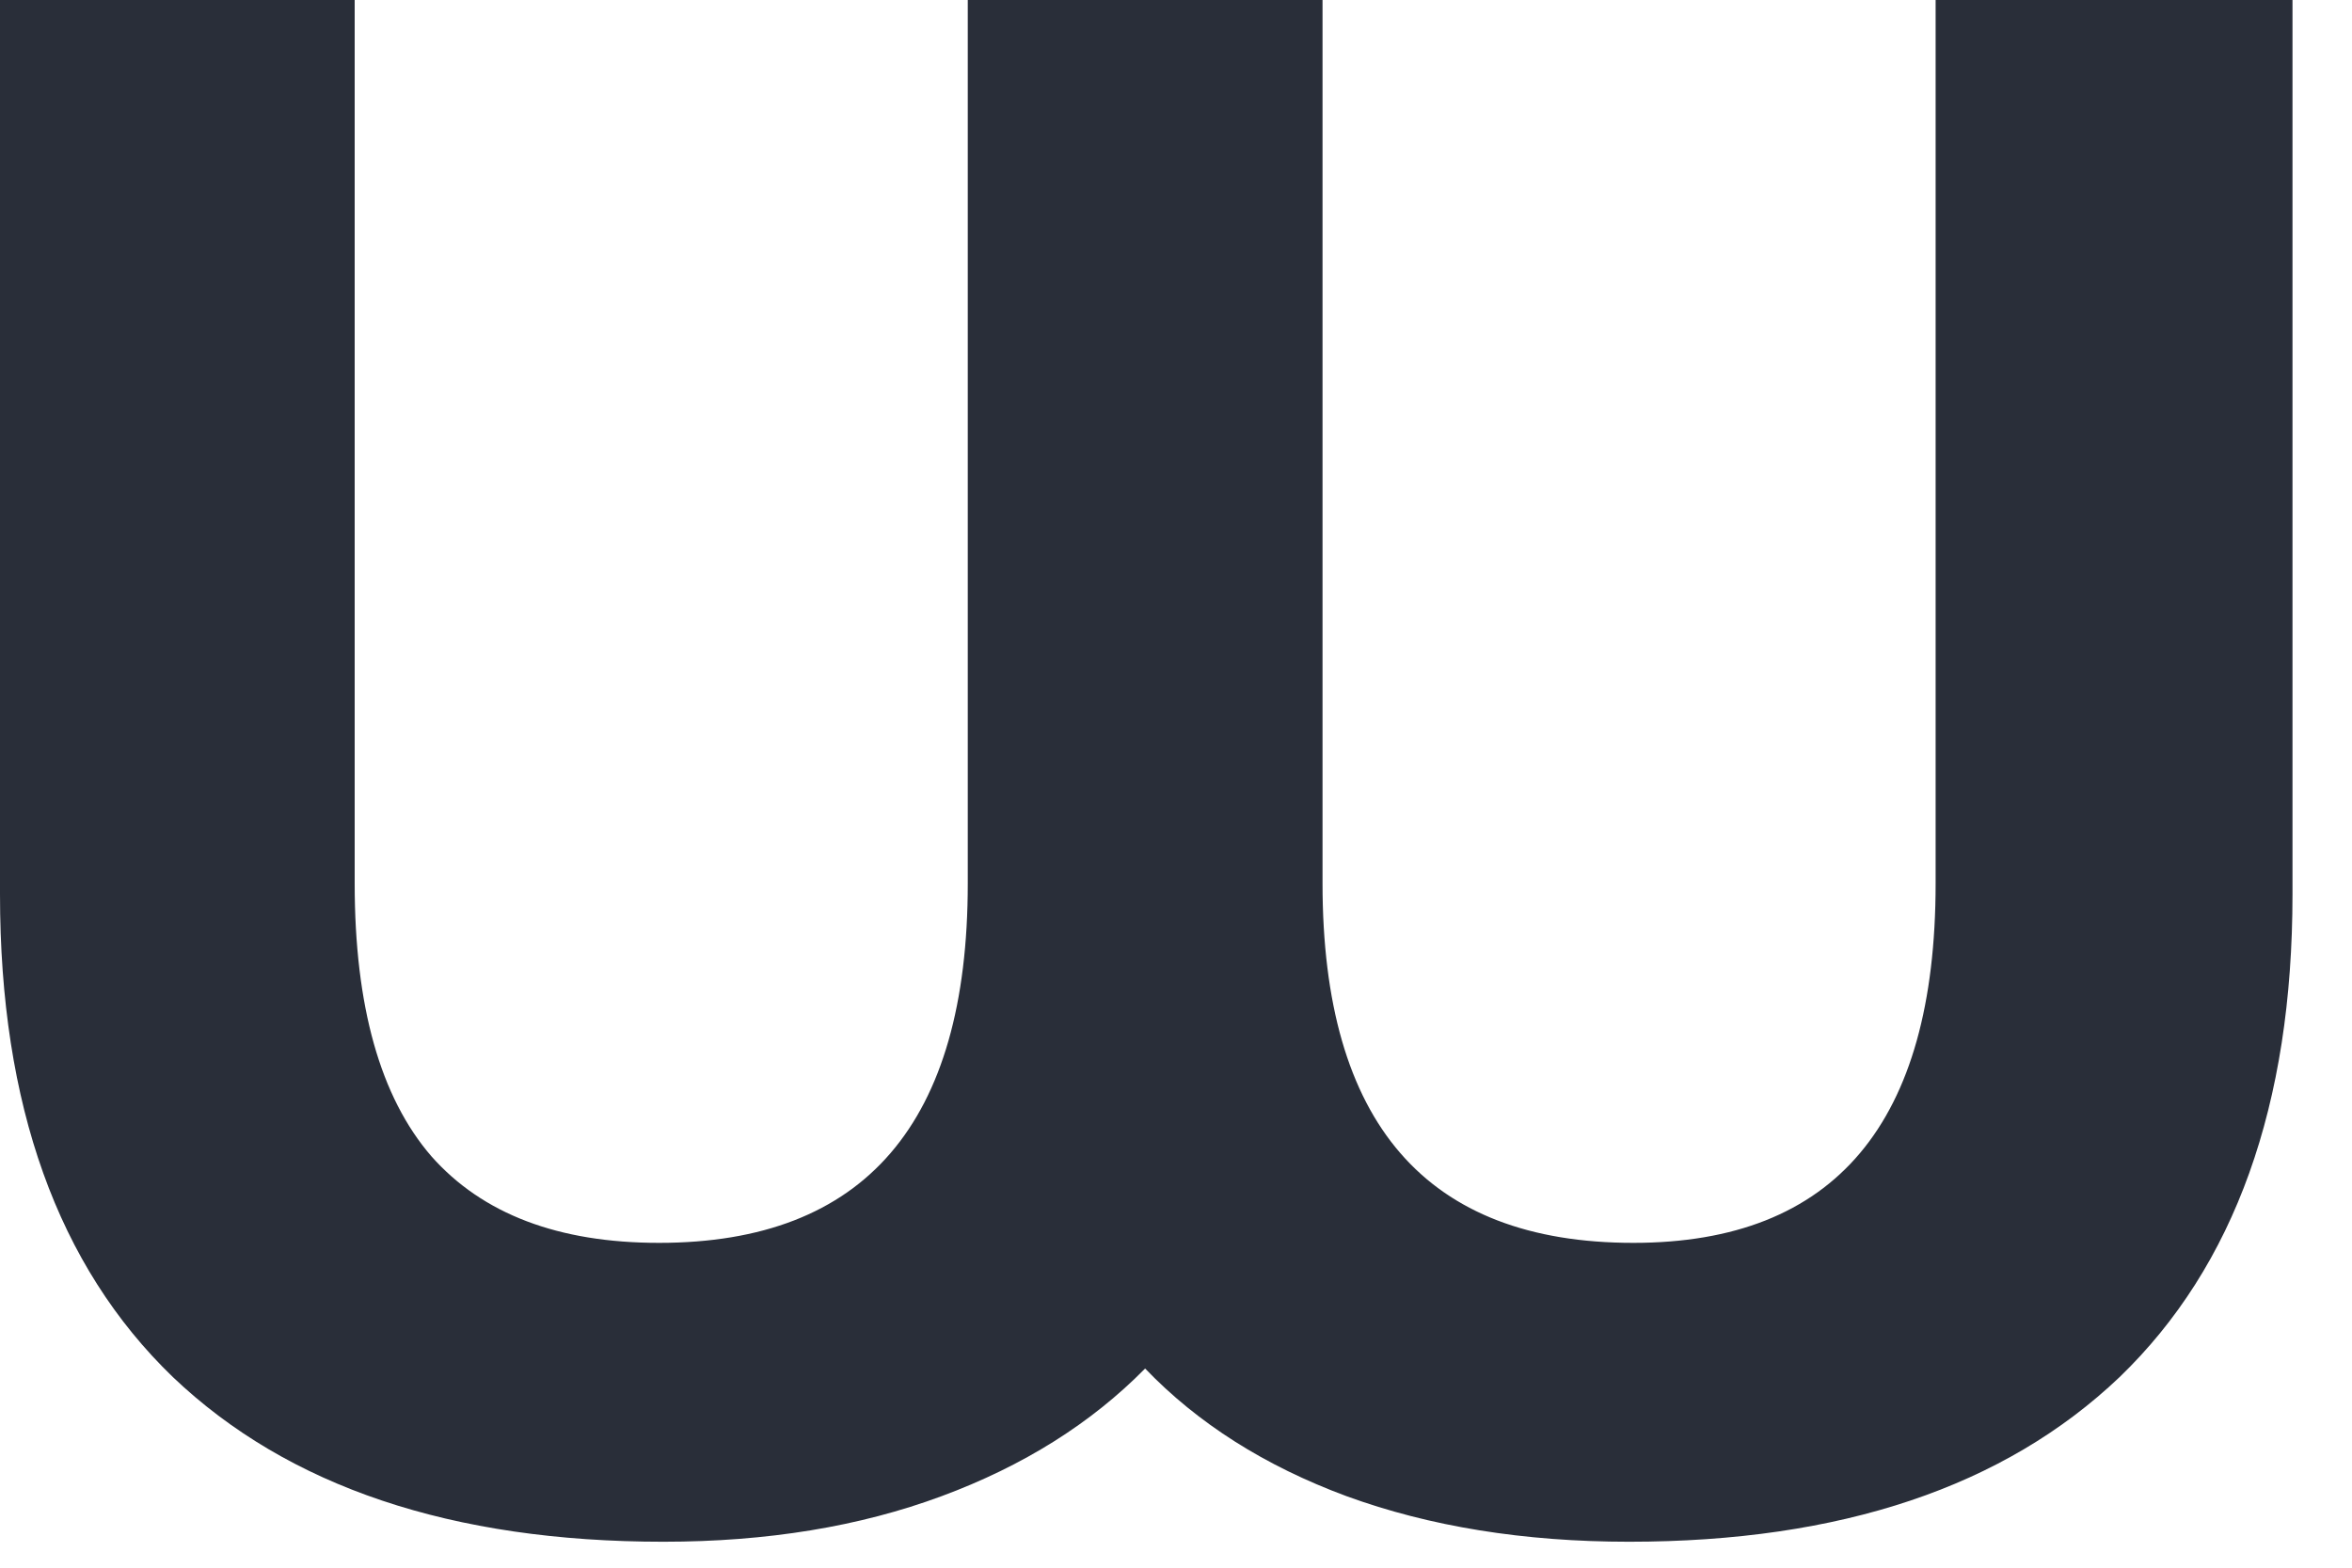
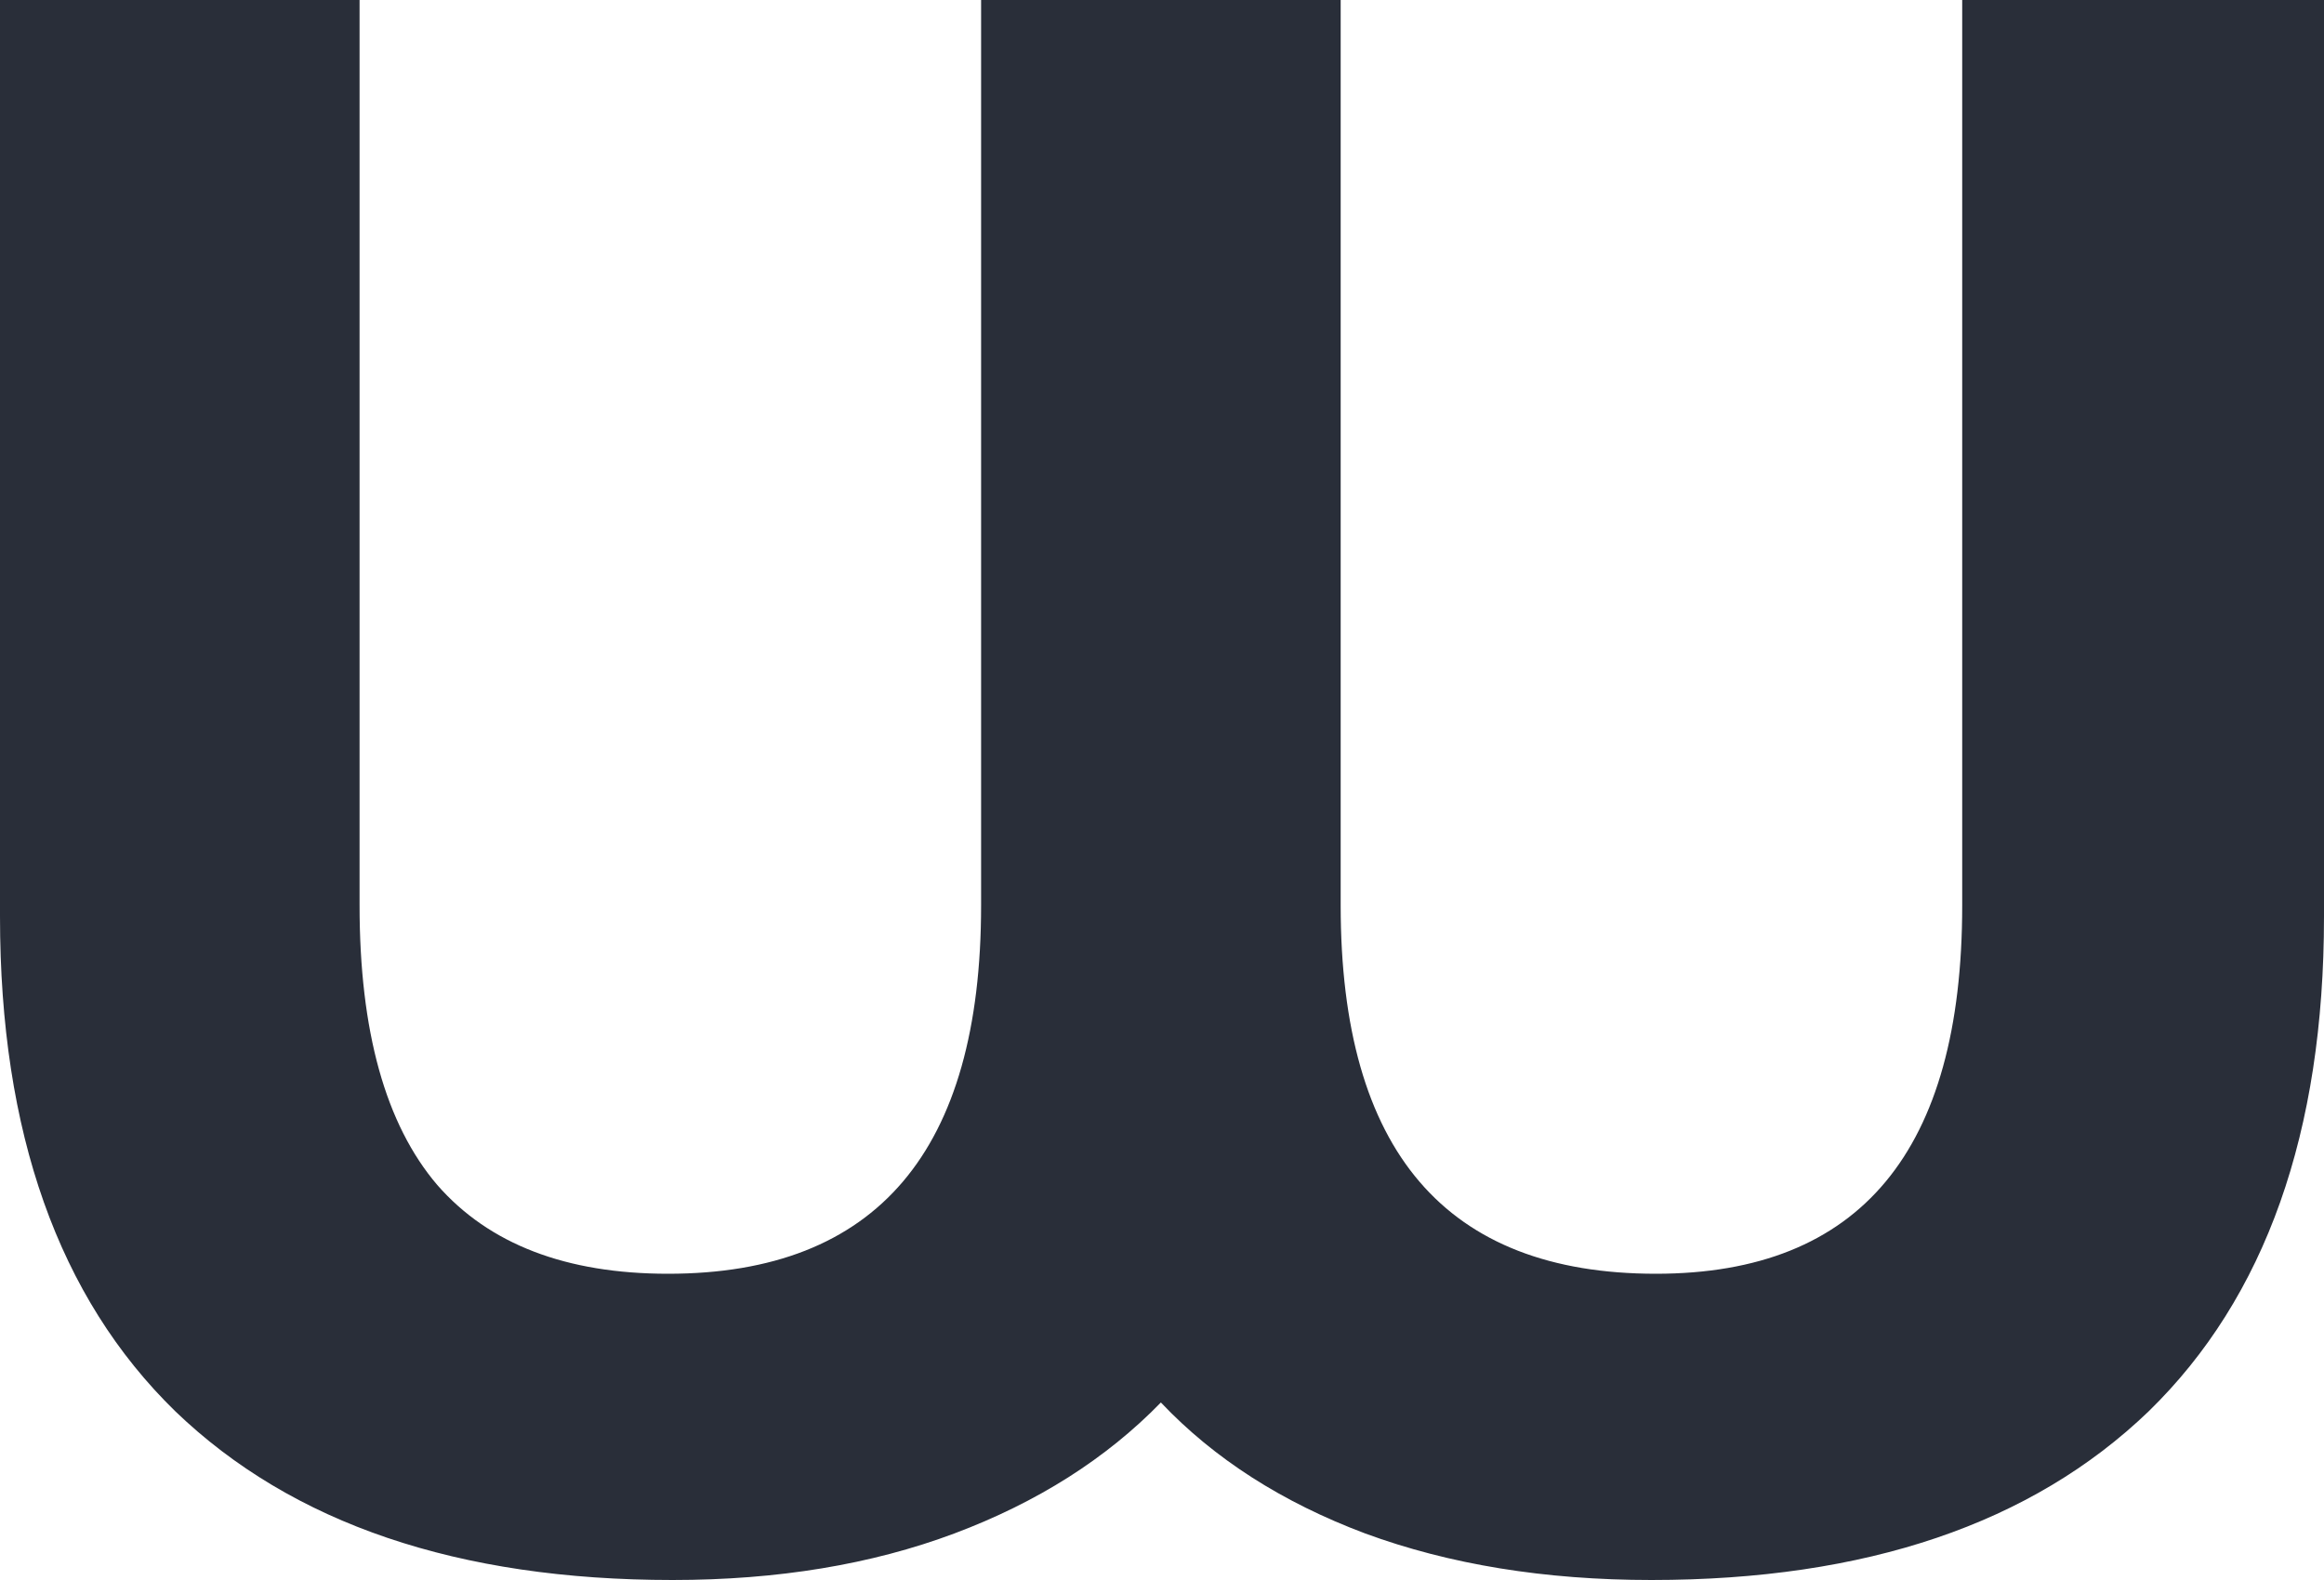
- <svg xmlns="http://www.w3.org/2000/svg" width="30" height="20" viewBox="0 0 30 20" fill="none">
-   <path d="M29.241 0V11.409C29.241 14.098 28.505 16.151 27.035 17.569C25.564 18.969 23.478 19.669 20.779 19.669C19.438 19.669 18.237 19.475 17.176 19.088C16.133 18.702 15.277 18.158 14.606 17.459C13.918 18.158 13.052 18.702 12.009 19.088C10.966 19.475 9.784 19.669 8.462 19.669C5.763 19.669 3.677 18.969 2.206 17.569C0.735 16.151 0 14.098 0 11.409V0H4.524V11.271C4.524 12.836 4.85 13.996 5.502 14.751C6.154 15.488 7.122 15.856 8.406 15.856C11.032 15.856 12.344 14.328 12.344 11.271V0H16.869V11.271C16.869 14.328 18.191 15.856 20.834 15.856C23.404 15.856 24.689 14.328 24.689 11.271V0H29.241Z" fill="#292E39" />
+ <svg xmlns="http://www.w3.org/2000/svg" width="25" height="17" viewBox="0 0 25 17" fill="none">
+   <path d="M25 0V9.861C25 12.185 24.371 13.96 23.114 15.185C21.856 16.395 20.073 17 17.765 17C16.619 17 15.592 16.833 14.685 16.499C13.793 16.164 13.061 15.695 12.488 15.09C11.899 15.695 11.159 16.164 10.267 16.499C9.376 16.833 8.365 17 7.235 17C4.927 17 3.144 16.395 1.886 15.185C0.629 13.96 0 12.185 0 9.861V0H3.868V9.742C3.868 11.095 4.147 12.097 4.704 12.75C5.261 13.387 6.089 13.705 7.187 13.705C9.432 13.705 10.554 12.384 10.554 9.742V0H14.422V9.742C14.422 12.384 15.552 13.705 17.813 13.705C20.01 13.705 21.108 12.384 21.108 9.742V0H25Z" fill="#292E39" />
</svg>
